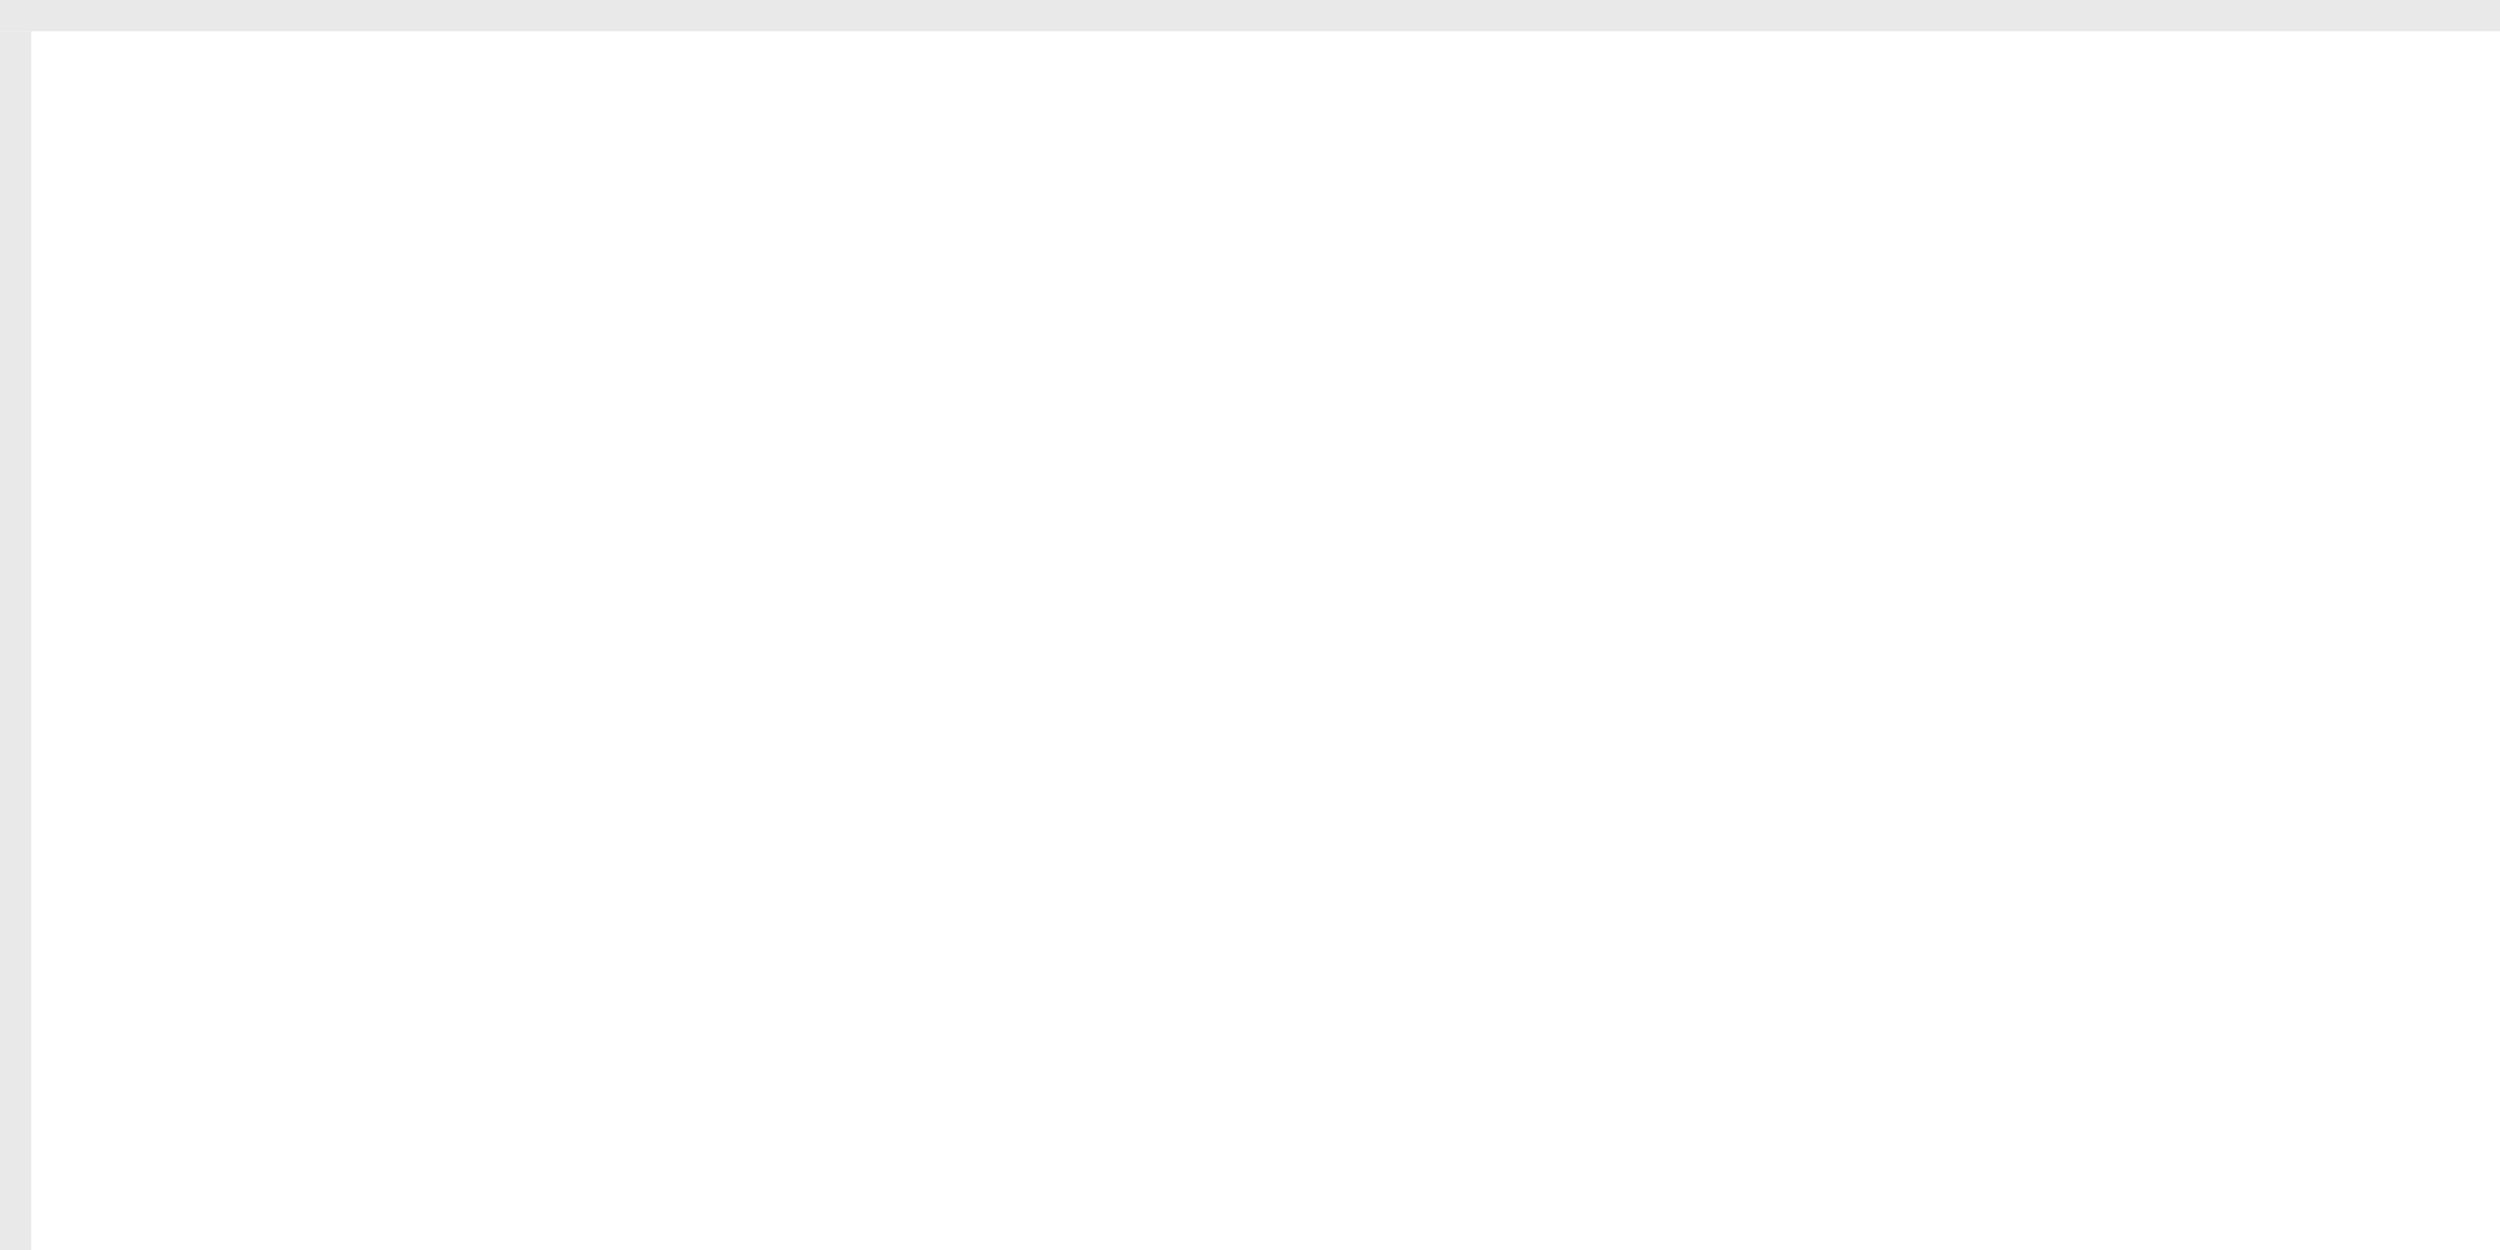
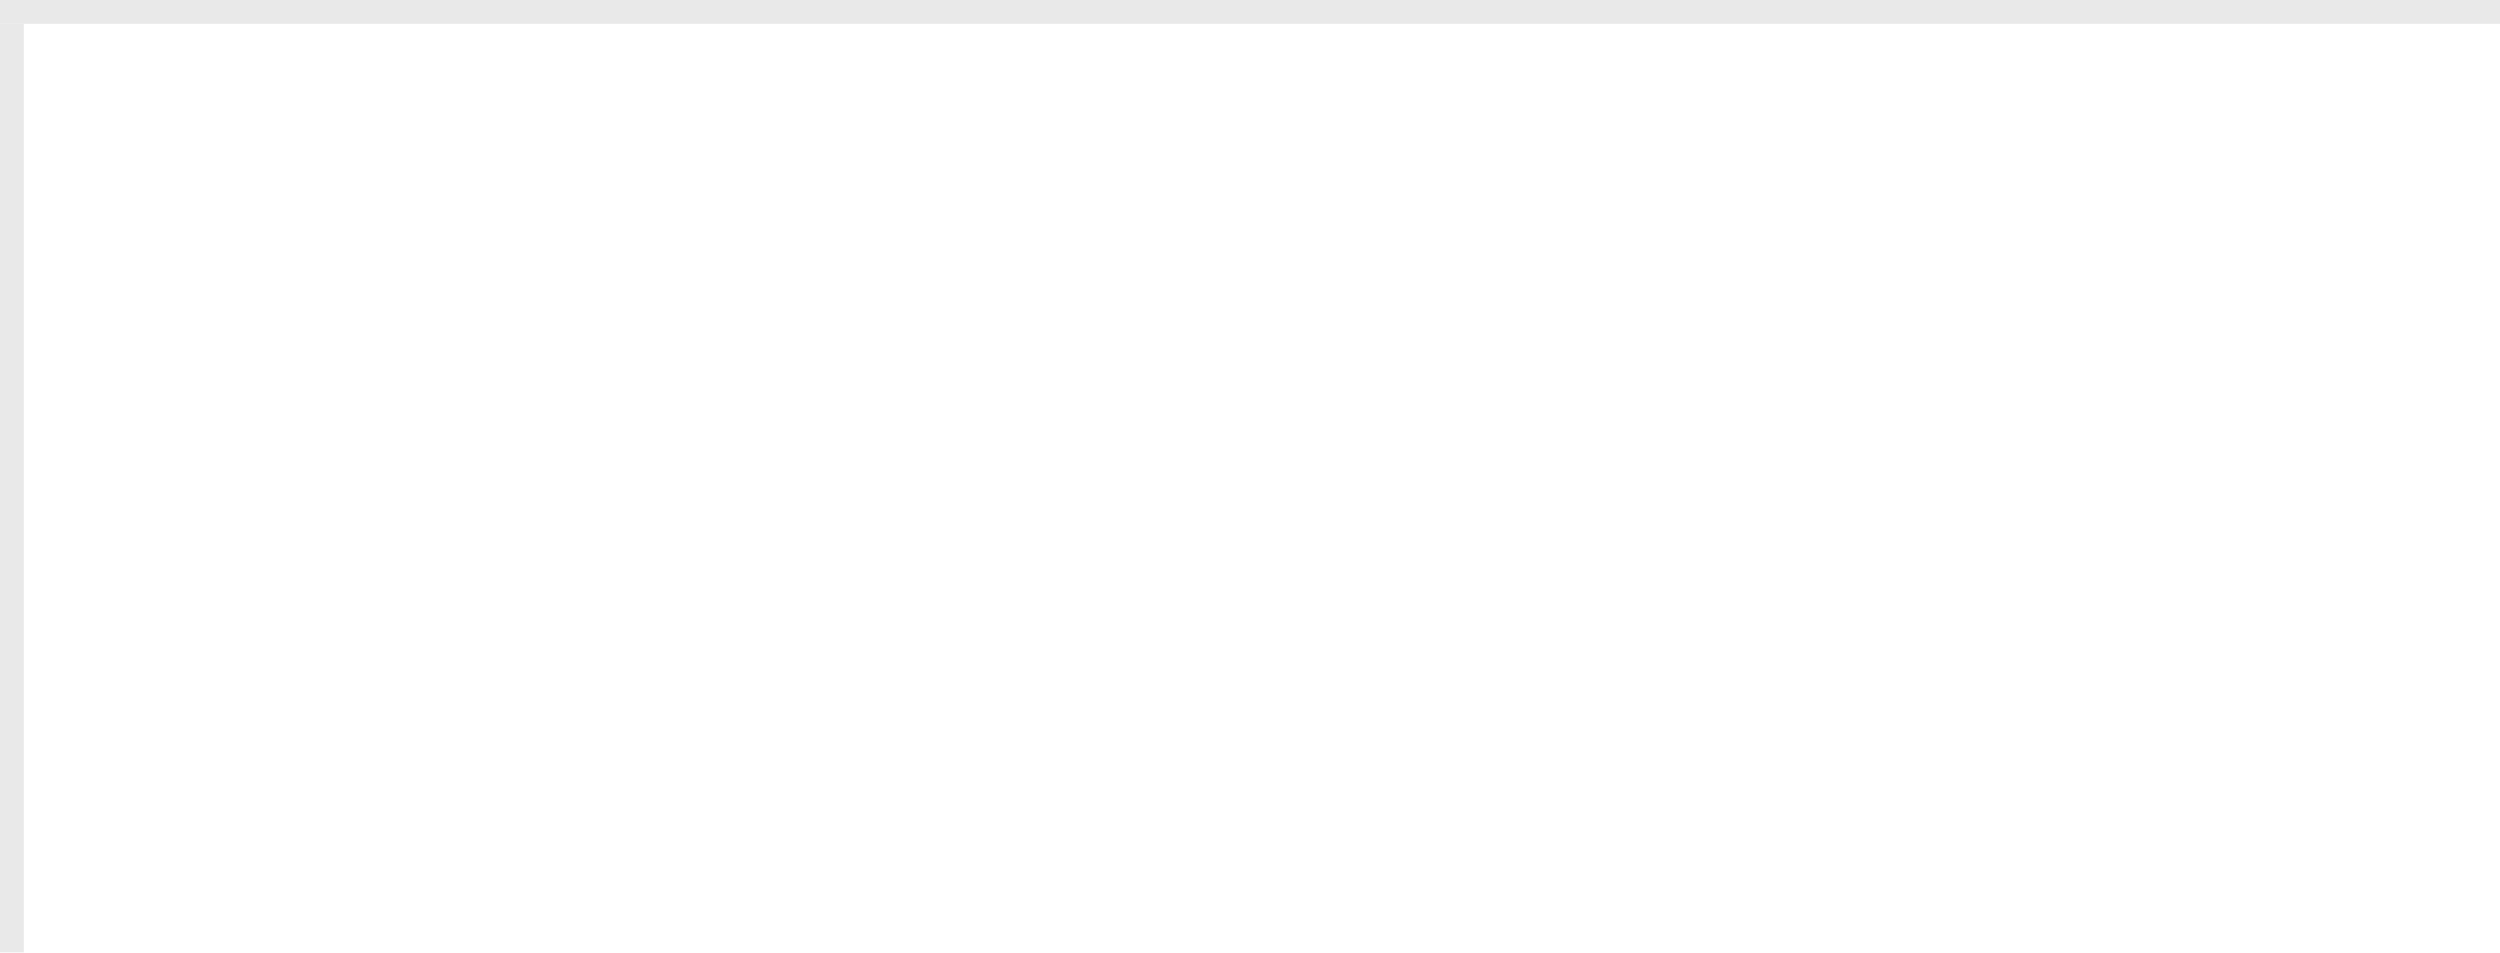
- <svg xmlns="http://www.w3.org/2000/svg" version="1.1" width="80px" height="40px" viewBox="460 440 80 40">
-   <path d="M 1 1  L 80 1  L 80 40  L 1 40  L 1 1  Z " fill-rule="nonzero" fill="rgba(255, 255, 255, 1)" stroke="none" transform="matrix(1 0 0 1 460 440 )" class="fill" />
-   <path d="M 0.5 1  L 0.5 40  " stroke-width="1" stroke-dasharray="0" stroke="rgba(233, 233, 233, 1)" fill="none" transform="matrix(1 0 0 1 460 440 )" class="stroke" />
-   <path d="M 0 0.5  L 80 0.5  " stroke-width="1" stroke-dasharray="0" stroke="rgba(233, 233, 233, 1)" fill="none" transform="matrix(1 0 0 1 460 440 )" class="stroke" />
+ <svg xmlns="http://www.w3.org/2000/svg" version="1.1" width="105px" height="40px" viewBox="460 400 105 40">
+   <path d="M 1 1  L 105 1  L 105 40  L 1 40  L 1 1  Z " fill-rule="nonzero" fill="rgba(255, 255, 255, 1)" stroke="none" transform="matrix(1 0 0 1 460 400 )" class="fill" />
+   <path d="M 0.5 1  L 0.5 40  " stroke-width="1" stroke-dasharray="0" stroke="rgba(233, 233, 233, 1)" fill="none" transform="matrix(1 0 0 1 460 400 )" class="stroke" />
+   <path d="M 0 0.5  L 105 0.5  " stroke-width="1" stroke-dasharray="0" stroke="rgba(233, 233, 233, 1)" fill="none" transform="matrix(1 0 0 1 460 400 )" class="stroke" />
</svg>
